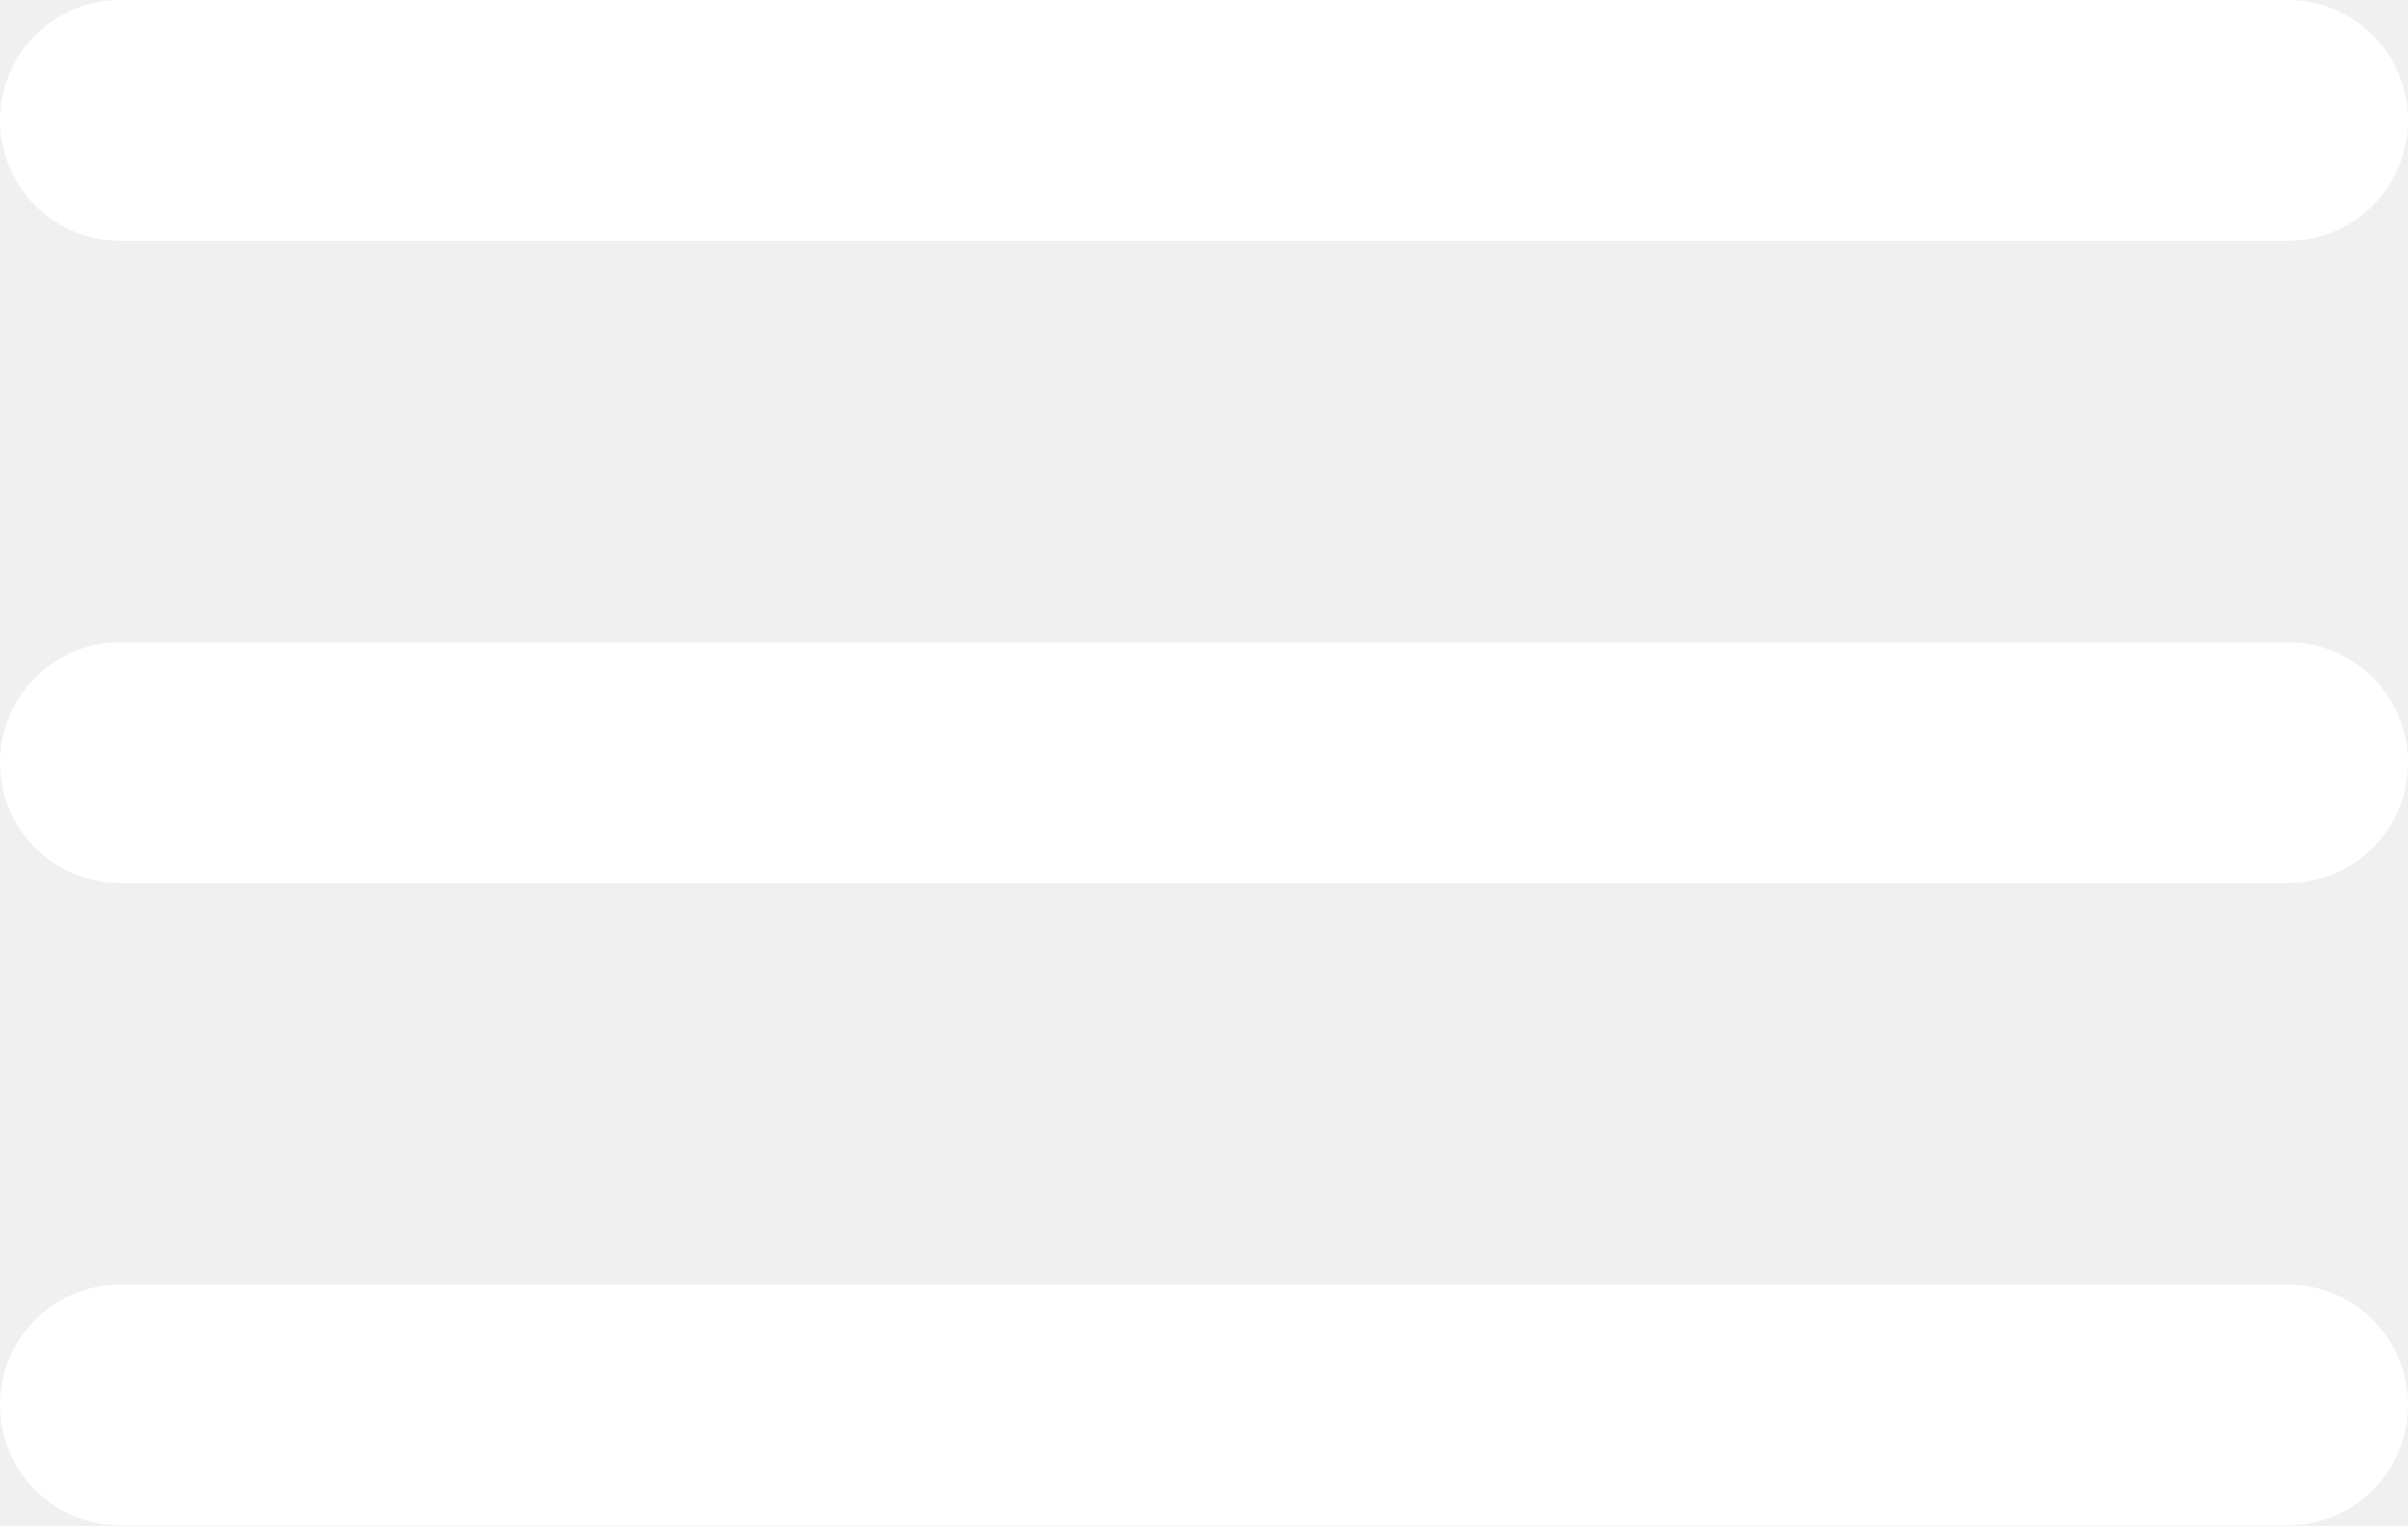
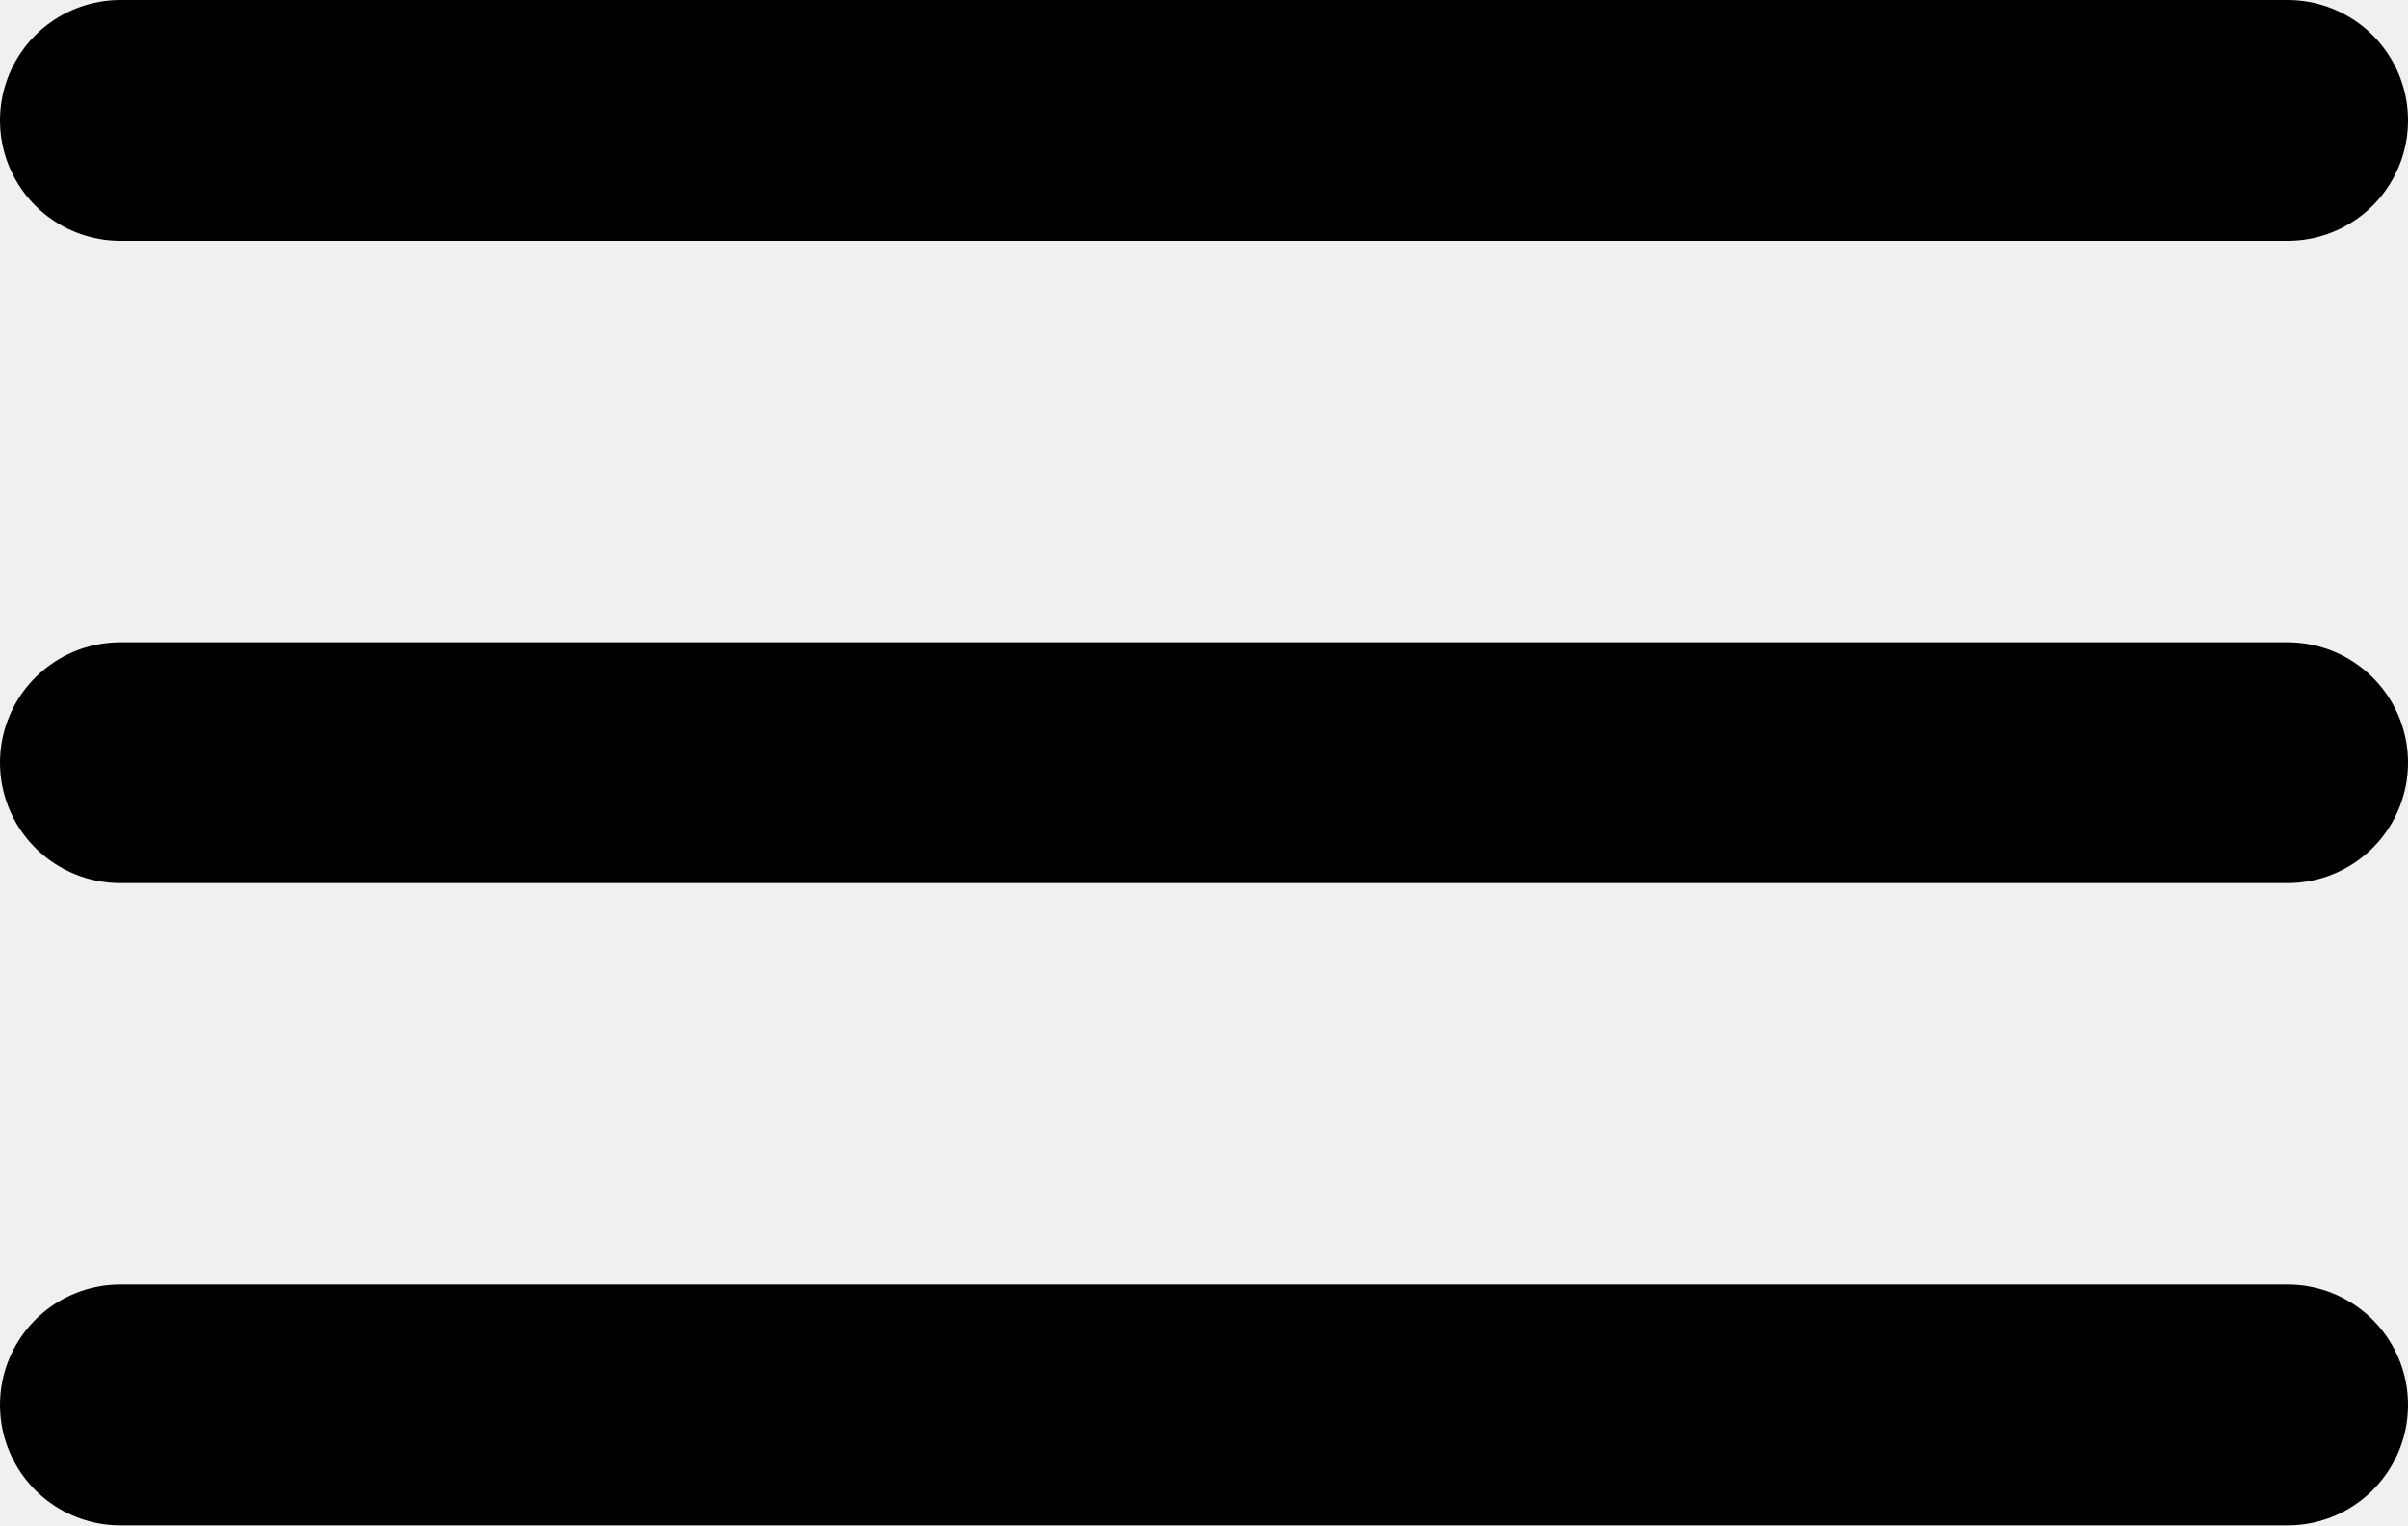
<svg xmlns="http://www.w3.org/2000/svg" width="30" height="19" viewBox="0 0 30 19" fill="none">
-   <line x1="1.5" y1="1.5" x2="28.5" y2="1.5" stroke="white" stroke-width="3" stroke-linecap="round" />
-   <line x1="1.5" y1="9.5" x2="28.5" y2="9.5" stroke="white" stroke-width="3" stroke-linecap="round" />
-   <line x1="1.5" y1="17.5" x2="28.5" y2="17.5" stroke="white" stroke-width="3" stroke-linecap="round" />
+   <line x1="1.5" y1="1.5" x2="28.5" y2="1.5" stroke="black" stroke-width="3" stroke-linecap="round" />
+   <line x1="1.5" y1="9.5" x2="28.5" y2="9.5" stroke="black" stroke-width="3" stroke-linecap="round" />
+   <line x1="1.5" y1="17.5" x2="28.5" y2="17.5" stroke="black" stroke-width="3" stroke-linecap="round" />
</svg>
